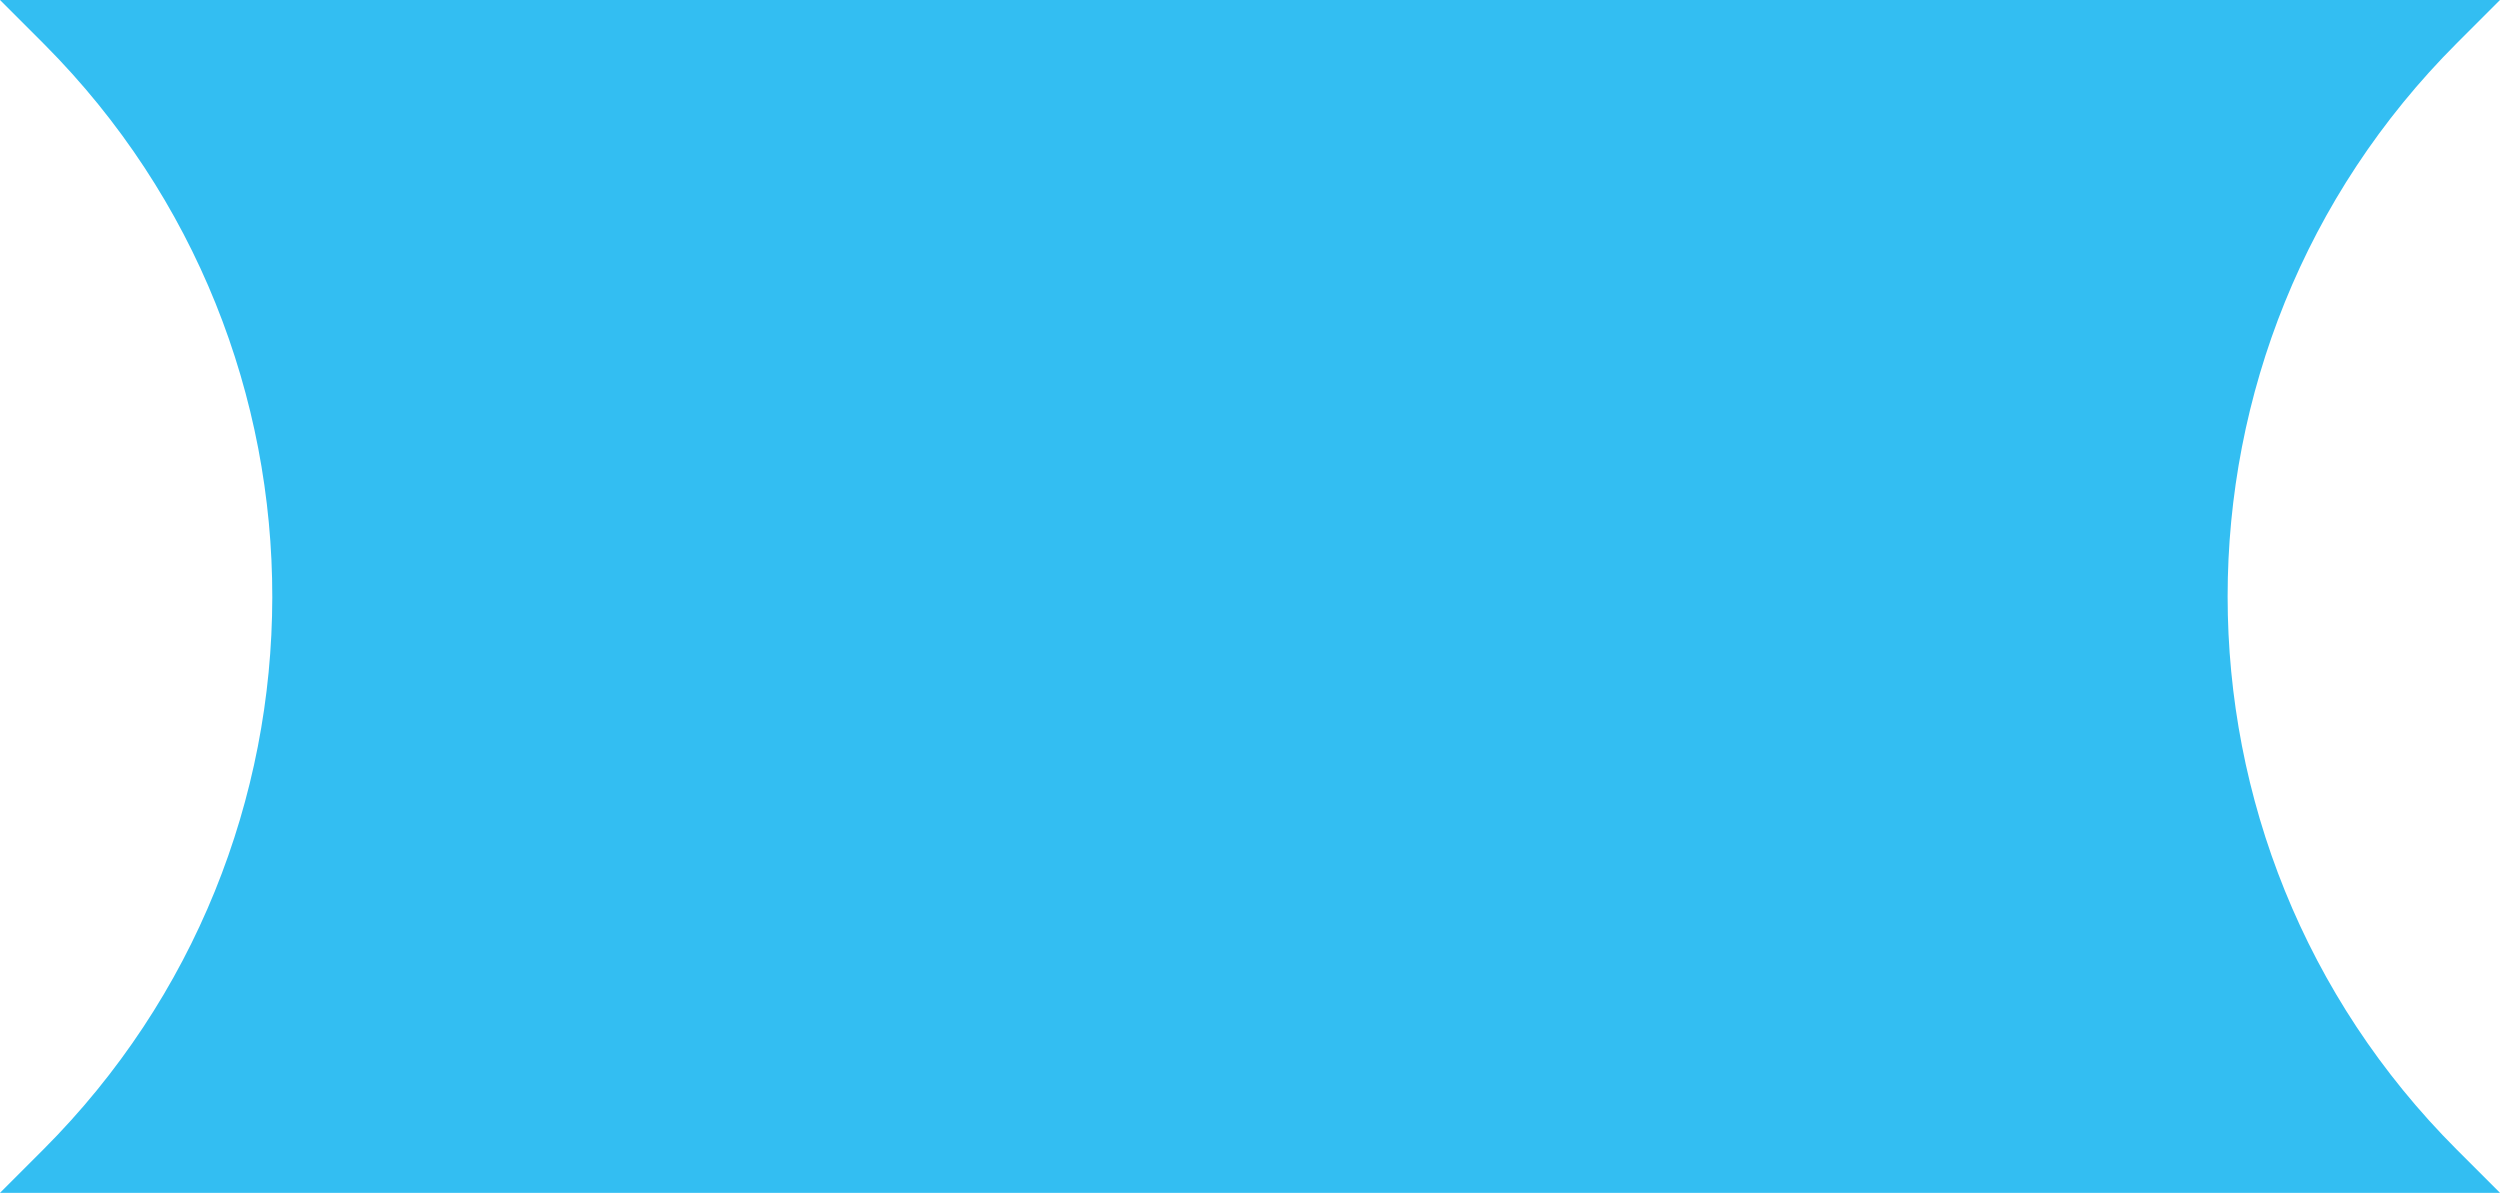
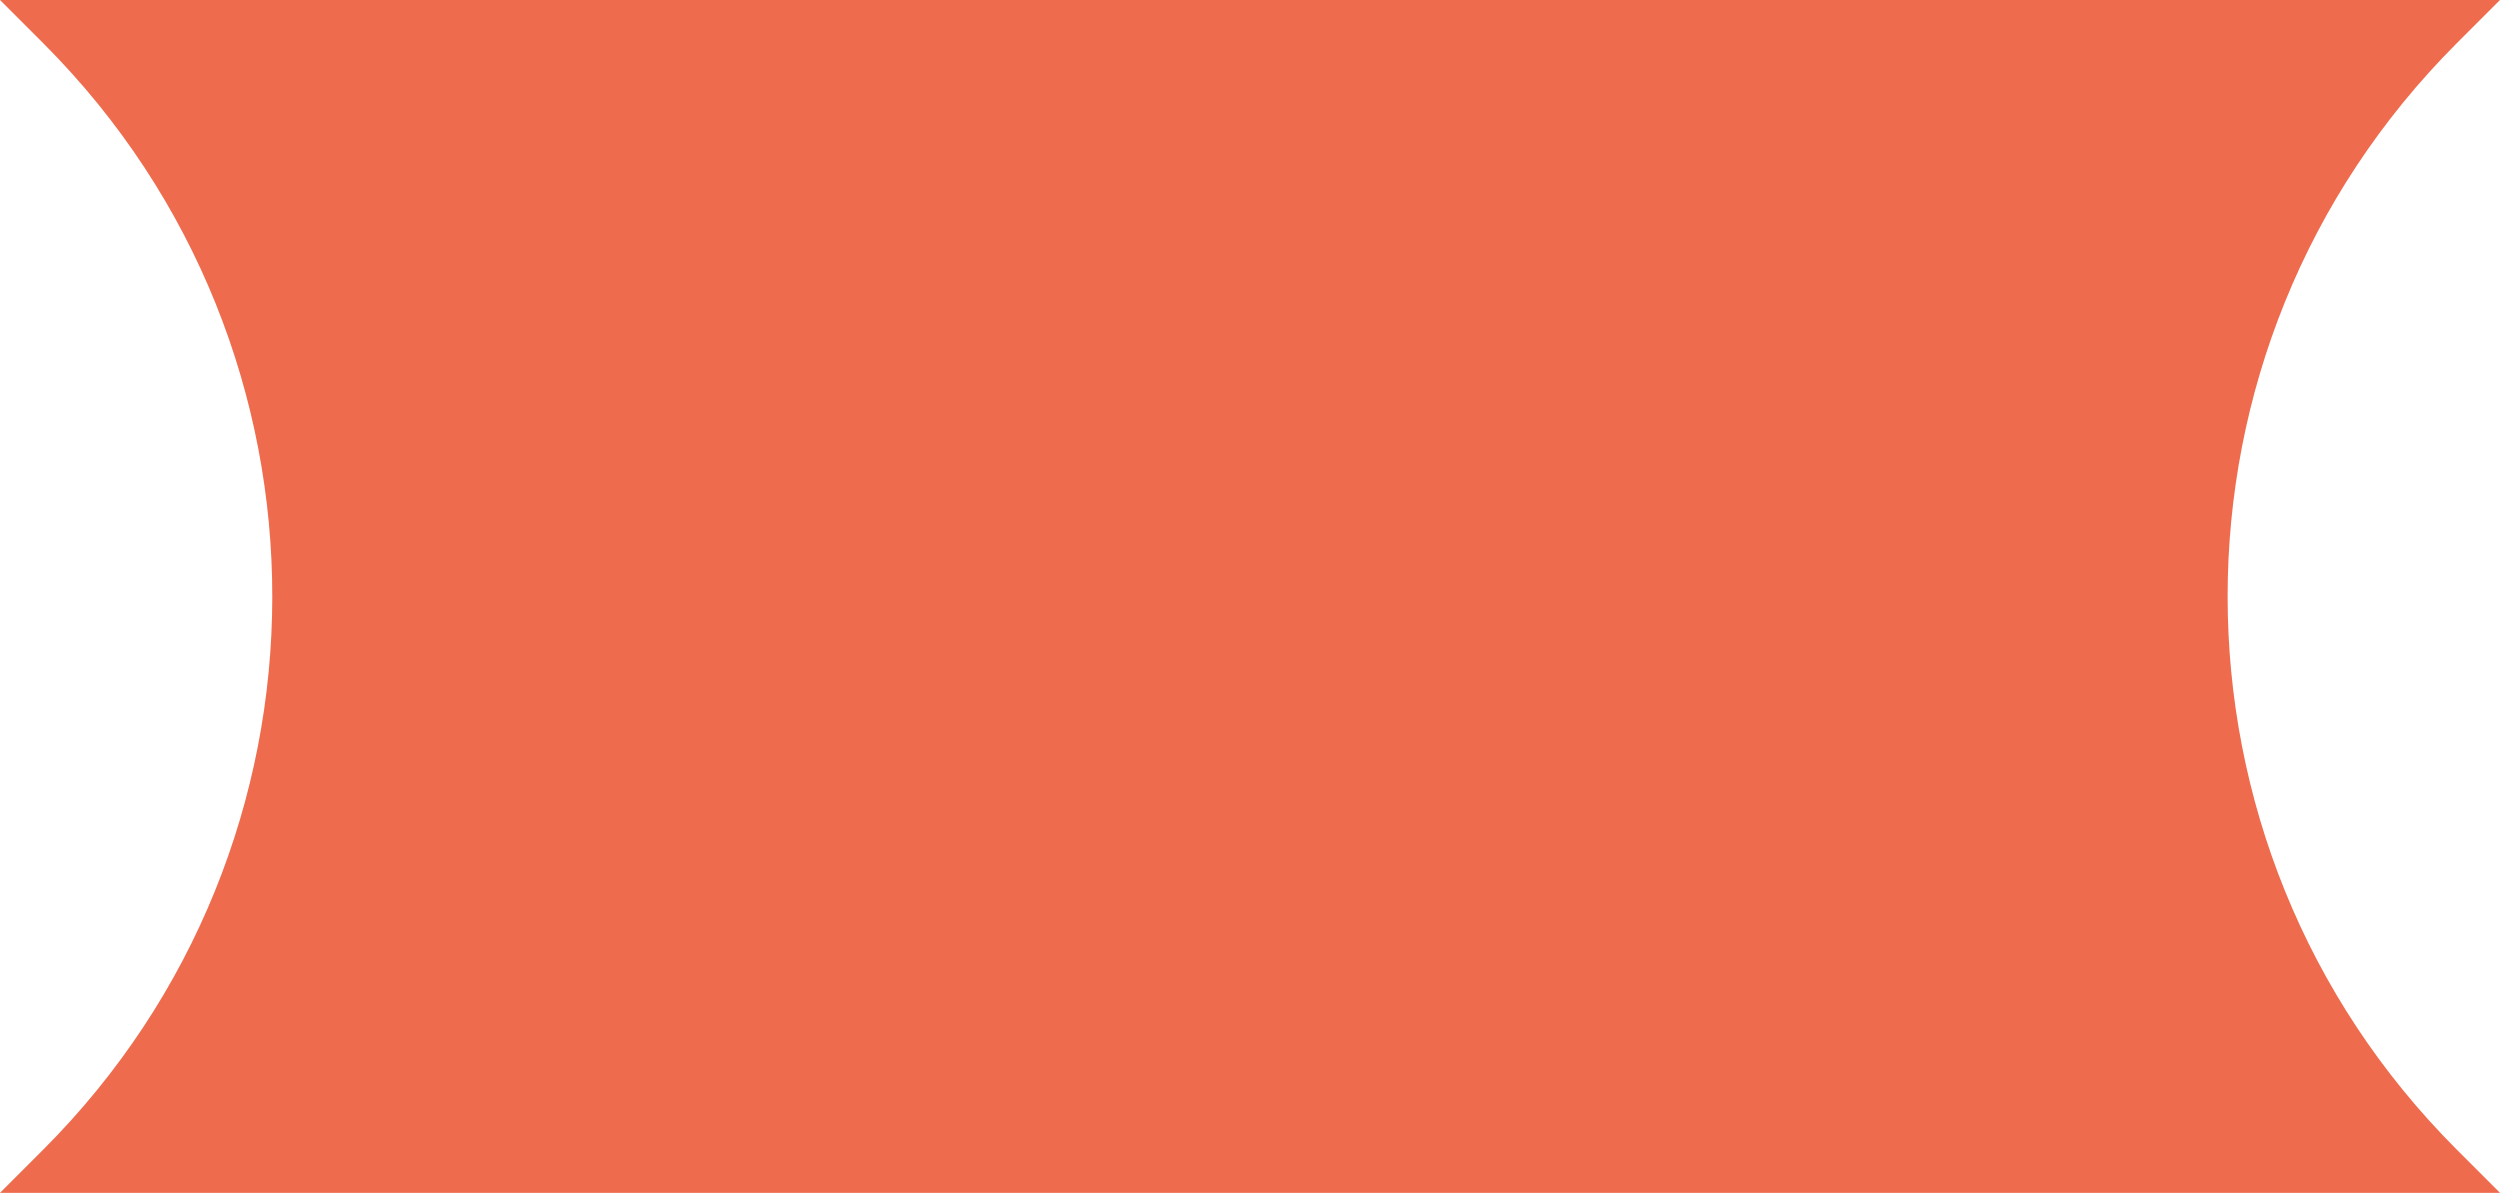
<svg xmlns="http://www.w3.org/2000/svg" viewBox="0 0 341.2 162.8">
  <defs>
-     <style>.cls-1{fill:#33bef2;}</style>
+     <style>.cls-1{fill:#ee6c4d;}</style>
  </defs>
  <g id="Layer_2" data-name="Layer 2">
    <g id="Layer_1-2" data-name="Layer 1">
      <g id="Layer_2-2" data-name="Layer 2">
        <path class="cls-1" d="M0,0H341.2l-5.9,5.9a106.77,106.77,0,0,0,0,151l5.9,5.9H0l5.9-5.9A106.8,106.8,0,0,0,6.1,6.1Z" />
      </g>
    </g>
  </g>
</svg>
